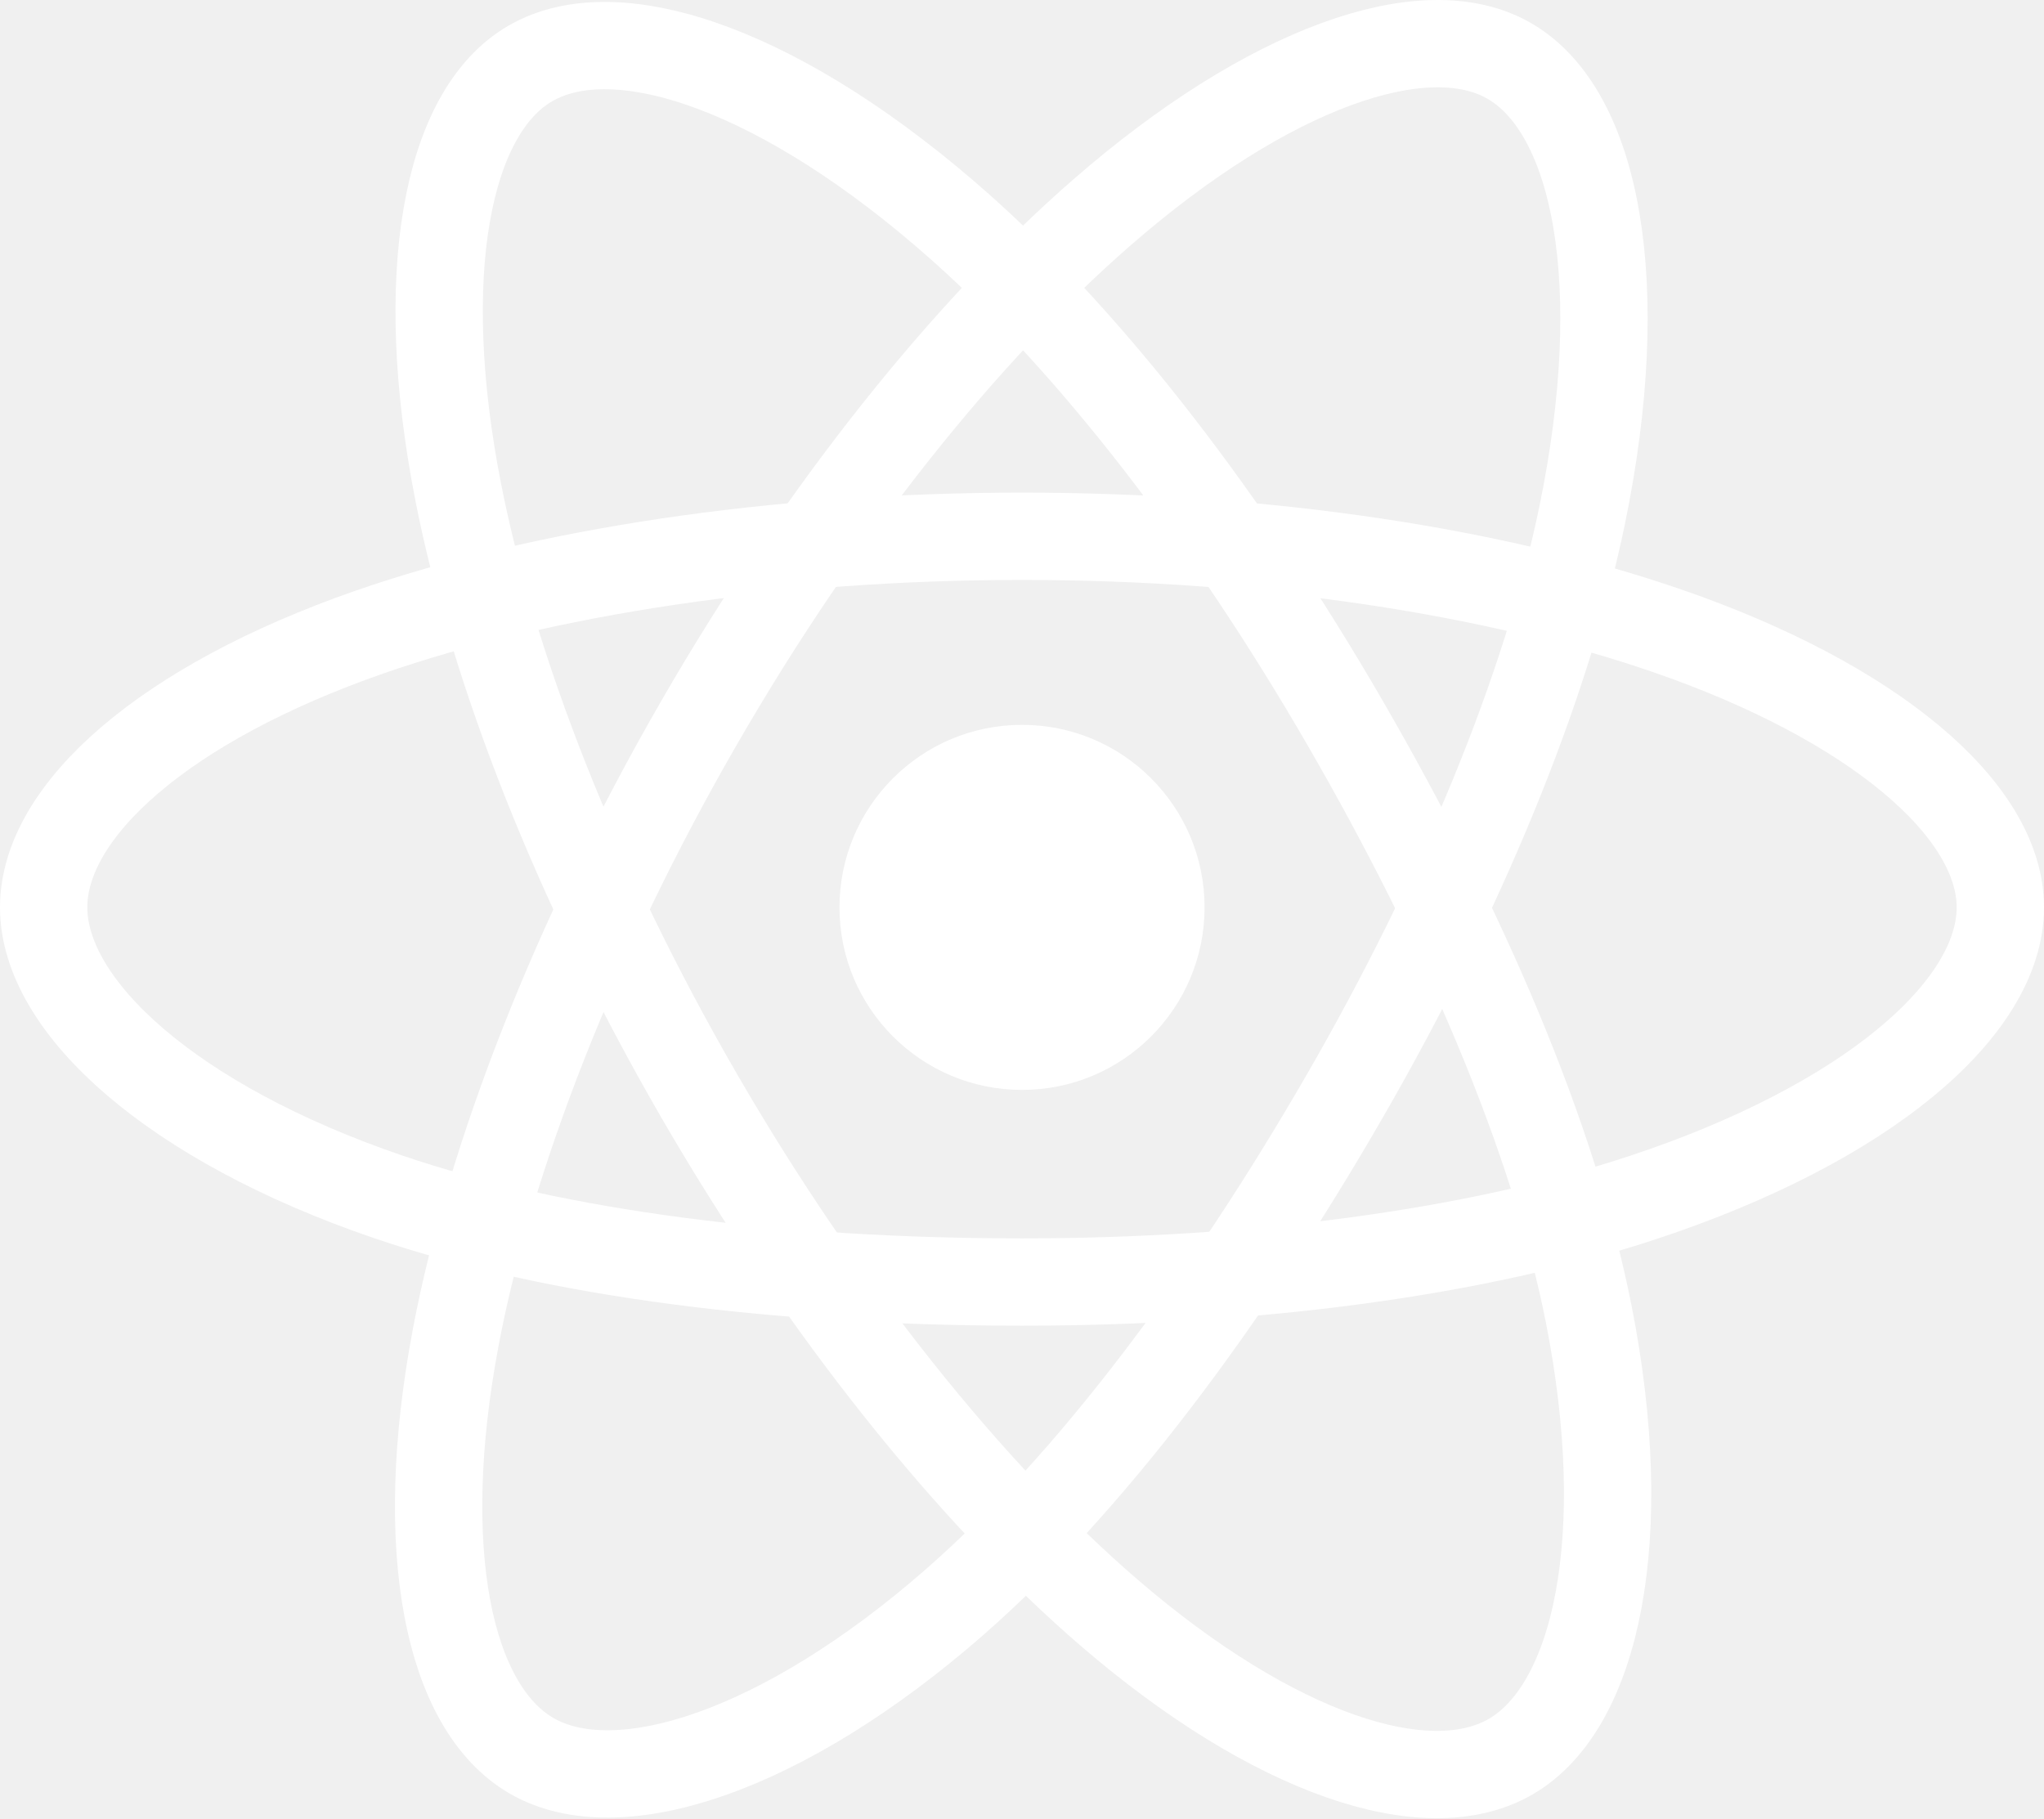
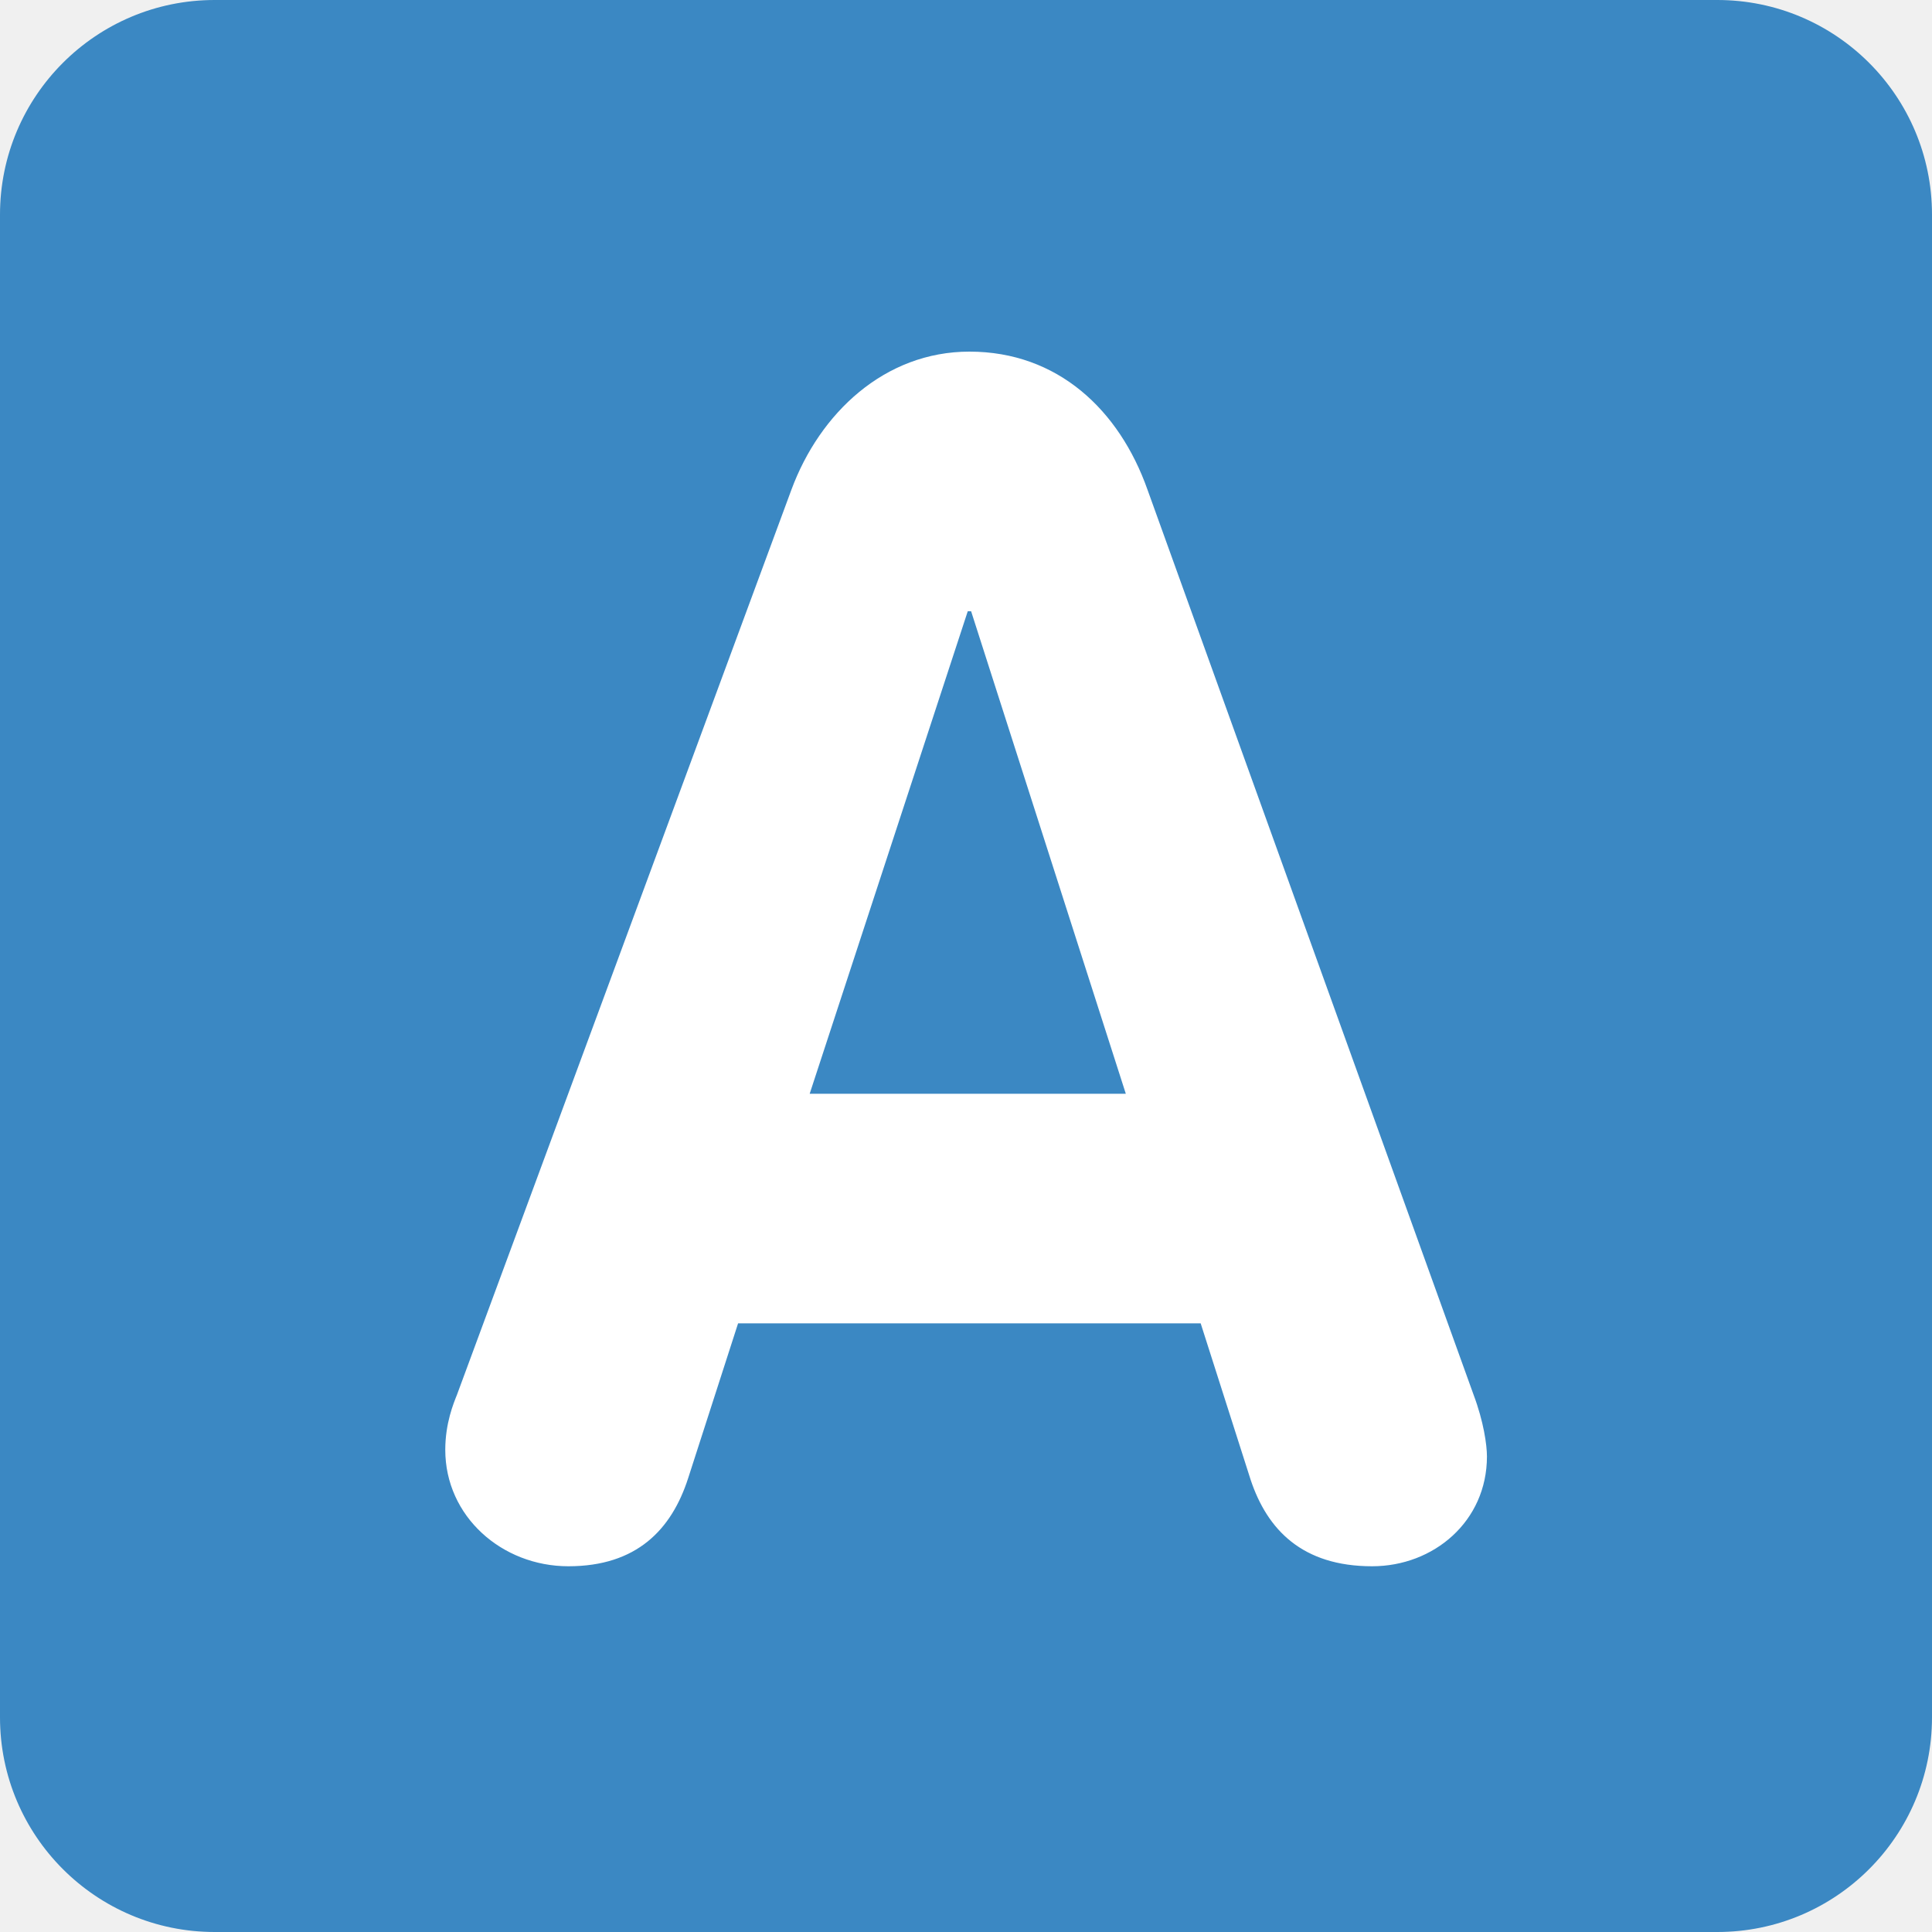
- <svg xmlns="http://www.w3.org/2000/svg" viewBox="0 0 3388.25 3014.2">
-   <circle cx="1694.17" cy="1504.25" r="302.6" fill="#fff" />
-   <path d="M1806.5,1191.9c406.2,0,783.6,58.3,1068.1,156.2,342.8,118,553.6,296.9,553.6,458.9,0,168.8-223.4,358.9-591.5,480.8-278.3,92.2-644.6,140.4-1030.2,140.4-395.4,0-769.7-45.2-1051.2-141.4C399.2,2165.1,184.7,1972.6,184.7,1807c0-160.7,201.3-338.2,539.3-456,285.6-99.5,672.3-159.1,1082.5-159.1Z" transform="translate(-112.33 -302.85)" fill="none" stroke="#fff" stroke-miterlimit="10" stroke-width="144.75" />
-   <path d="M1271,1501.3c202.9-351.9,442-649.7,669-847.2,273.5-238,533.8-331.2,674.1-250.3,146.2,84.3,199.3,372.8,121,752.7-59.2,287.2-200.4,628.5-393.1,962.6-197.5,342.5-423.7,644.2-647.6,840-283.3,247.7-557.3,337.3-700.7,254.6-139.2-80.3-192.4-343.3-125.7-695,56.4-297.4,198-662.1,403-1017.4Z" transform="translate(-112.33 -302.85)" fill="none" stroke="#fff" stroke-miterlimit="10" stroke-width="144.75" />
-   <path d="M1271.5,2119.8C1068,1768.2,929.4,1412.4,871.6,1117.1c-69.6-355.8-20.4-627.9,119.8-709,146.1-84.6,422.5,13.5,712.5,271,219.3,194.7,444.4,487.5,637.6,821.3,198.1,342.2,346.6,688.8,404.3,980.5,73.1,369.2,13.9,651.3-129.4,734.2-139.1,80.5-393.5-4.7-664.9-238.2-229.2-197.3-474.5-502.1-680-857.1Z" transform="translate(-112.33 -302.85)" fill="none" stroke="#fff" stroke-miterlimit="10" stroke-width="144.75" />
+ <svg xmlns="http://www.w3.org/2000/svg" width="800px" height="800px" viewBox="0 0 36 36" aria-hidden="true" role="img" class="colorlib adminator" preserveAspectRatio="xMidYMid meet">
+   <path fill="#3B88C3" d="M36 32a4 4 0 0 1-4 4H4a4 4 0 0 1-4-4V4a4 4 0 0 1 4-4h28a4 4 0 0 1 4 4v28z" />
+   <path fill="#FFF" d="M14.747 9.125c.527-1.426 1.736-2.573 3.317-2.573c1.643 0 2.792 1.085 3.318 2.573l6.077 16.867c.186.496.248.931.248 1.147c0 1.209-.992 2.046-2.139 2.046c-1.303 0-1.954-.682-2.264-1.611l-.931-2.915h-8.62l-.93 2.884c-.31.961-.961 1.642-2.232 1.642c-1.24 0-2.294-.93-2.294-2.17c0-.496.155-.868.217-1.023l6.233-16.867zm.34 11.256h5.891l-2.883-8.992h-.062l-2.946 8.992z" />
</svg>
